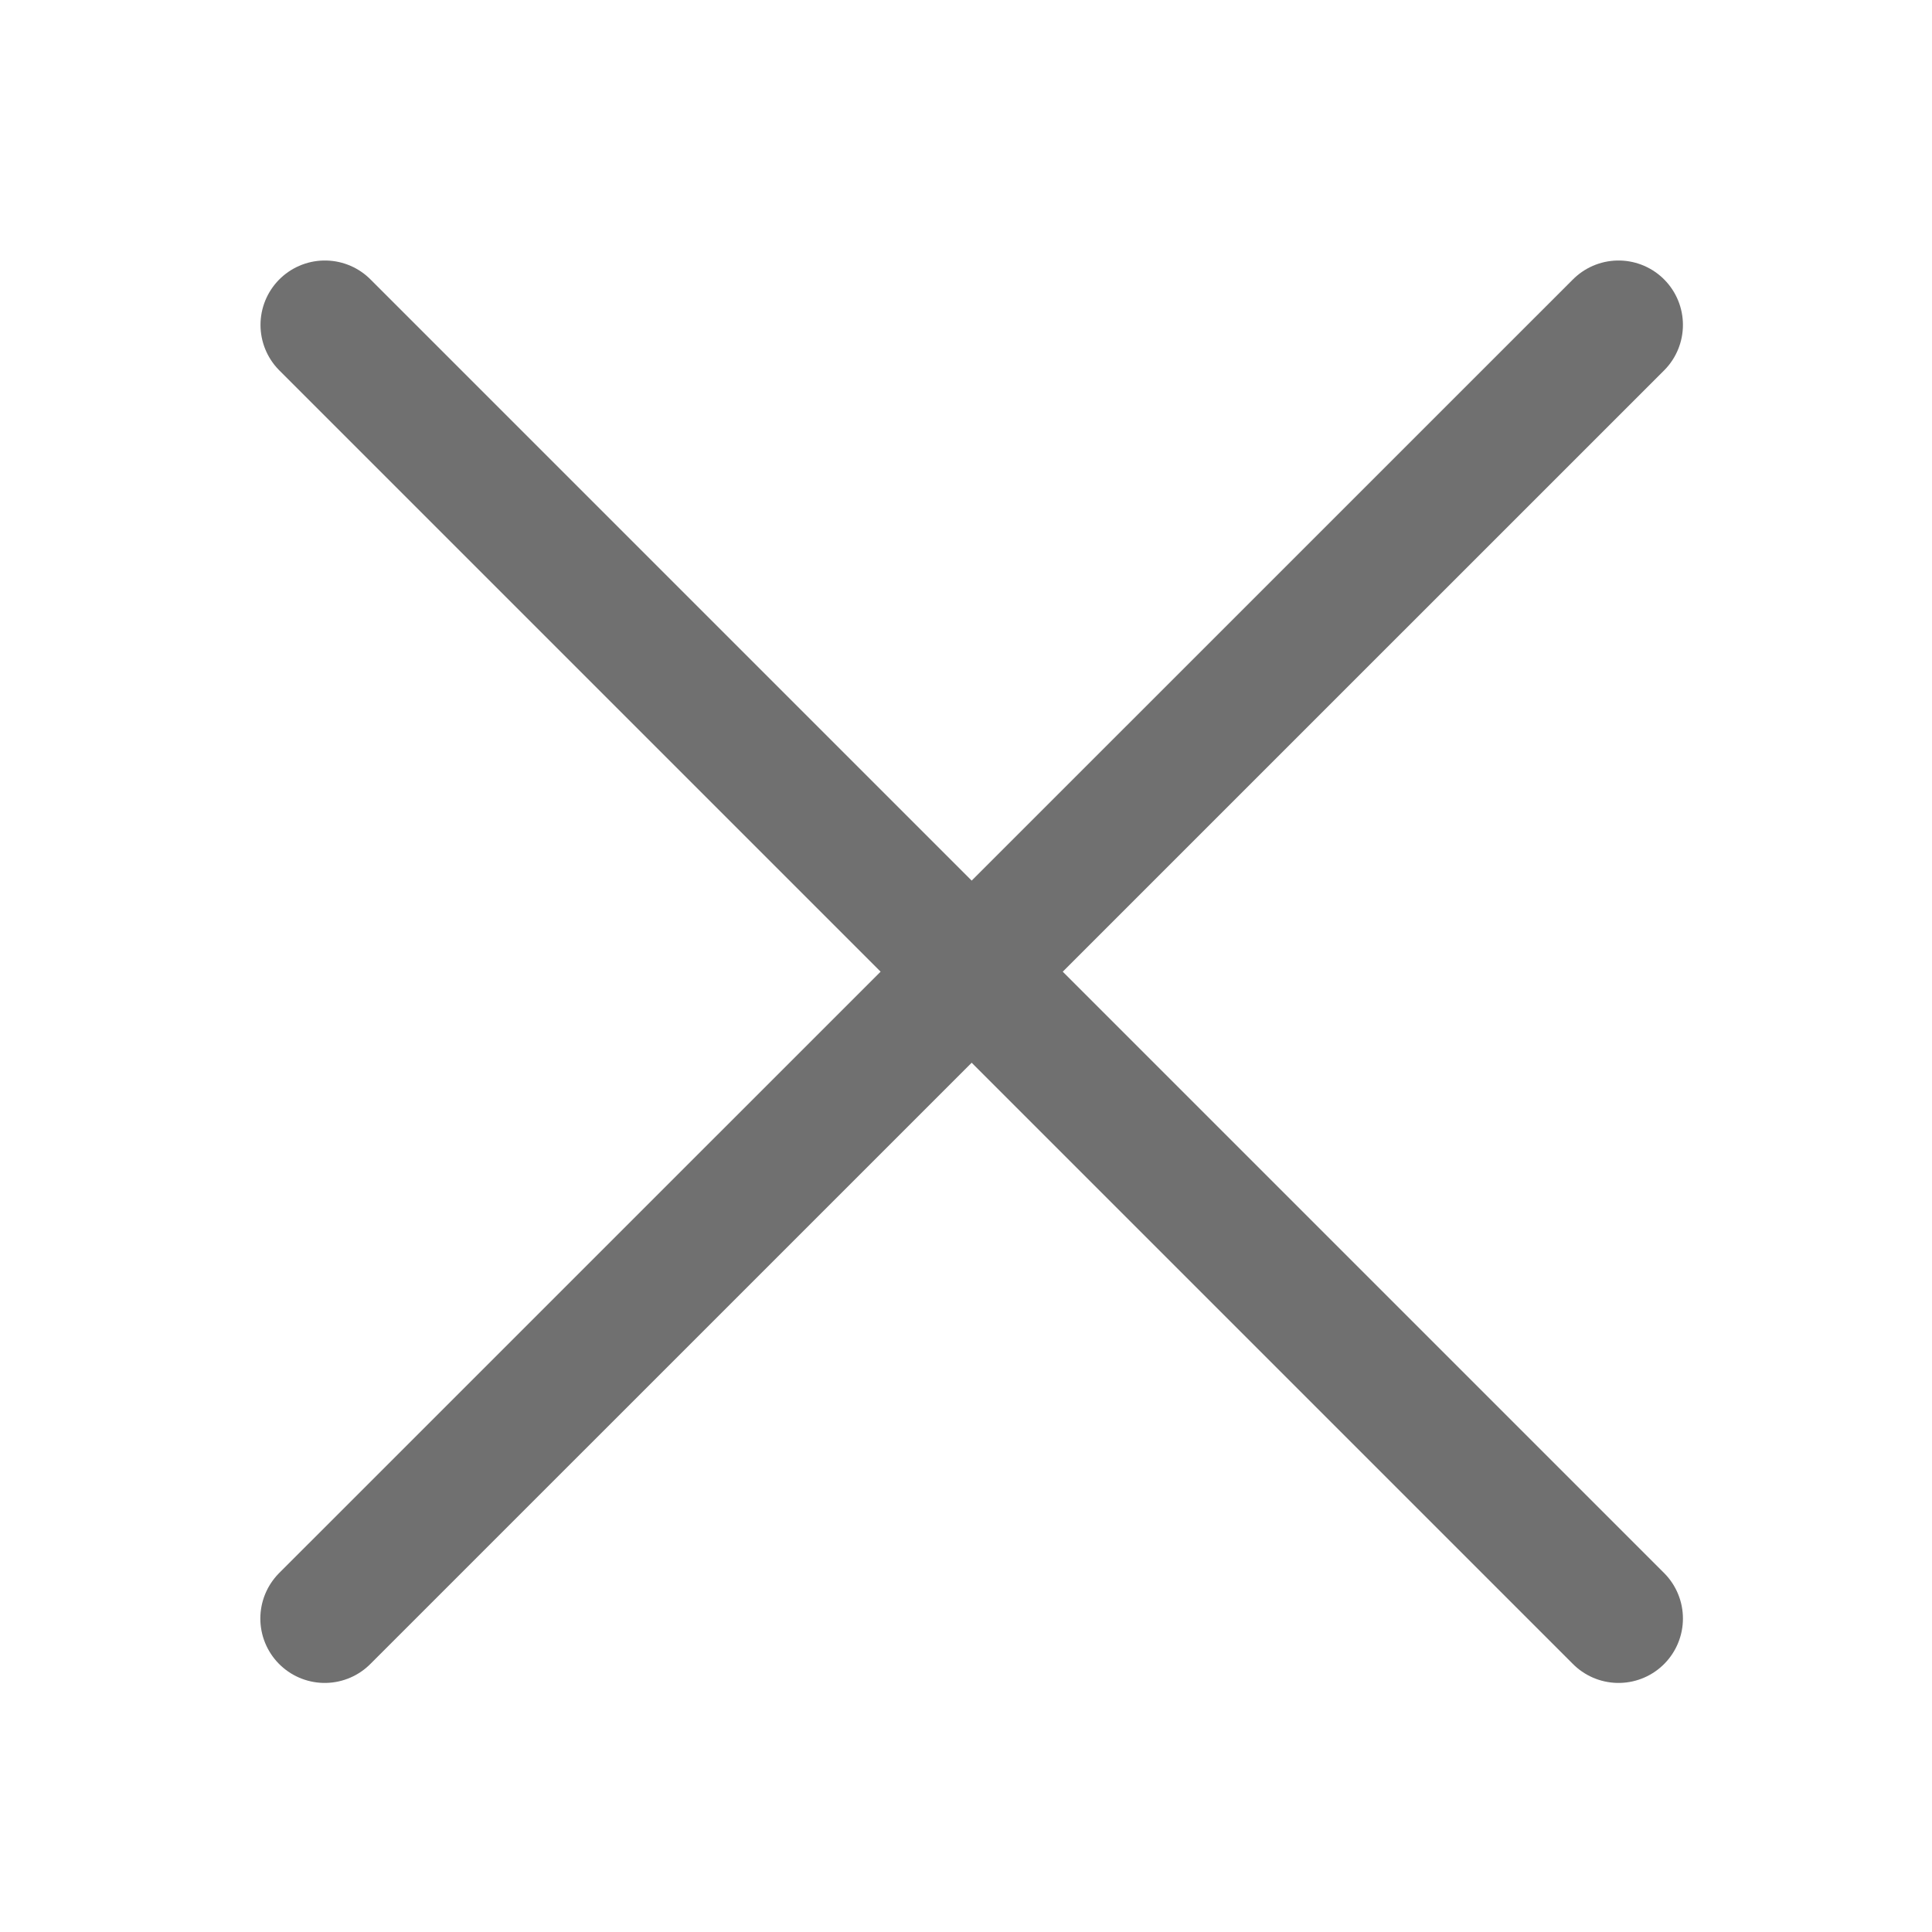
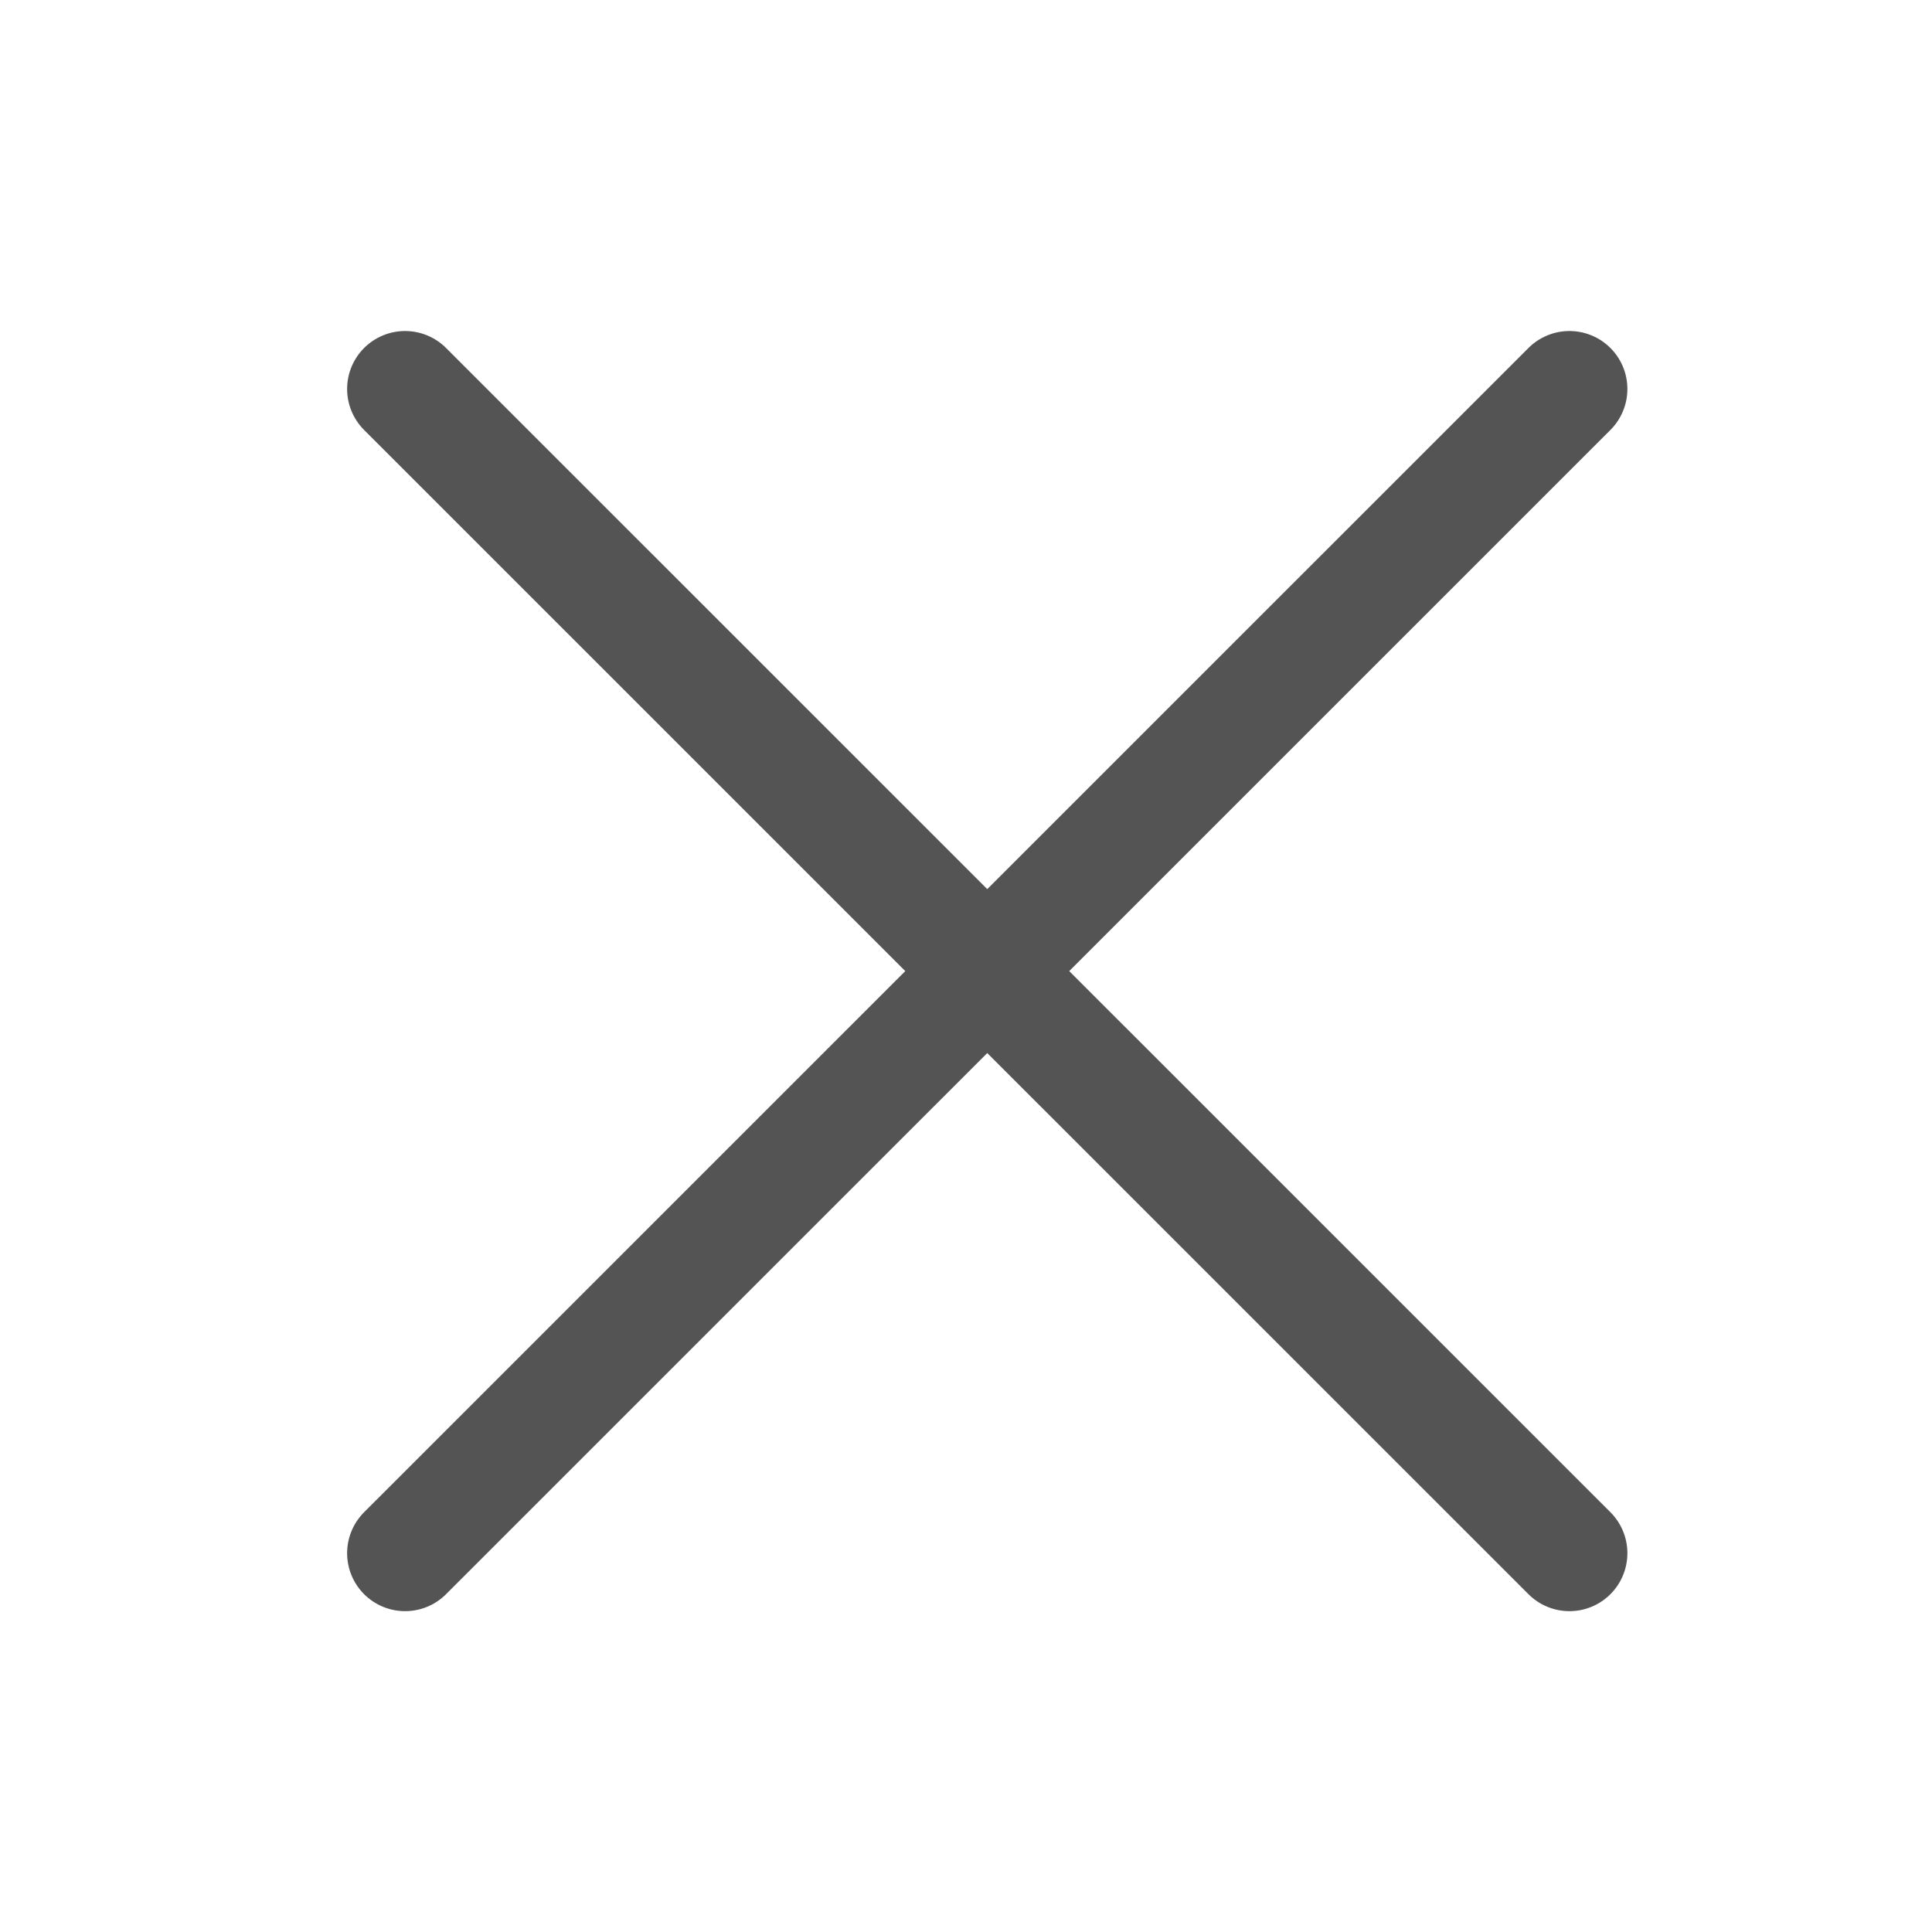
- <svg xmlns="http://www.w3.org/2000/svg" width="12" height="12" viewBox="0 0 12 12" fill="none">
-   <path d="M2.018 2.018L10.053 10.053" stroke="#707070" stroke-width="0.8" stroke-linecap="round" stroke-linejoin="round" />
-   <path d="M2.017 10.053L10.053 2.018" stroke="#707070" stroke-width="0.8" stroke-linecap="round" stroke-linejoin="round" />
+ <svg xmlns="http://www.w3.org/2000/svg" width="15" height="15" viewBox="0 0 15 14" fill="none">
+   <path d="M3.145 2.52L12.185 11.559" stroke="#545454" stroke-width="0.9" stroke-linecap="round" stroke-linejoin="round" />
+   <path d="M3.145 11.559L12.185 2.52" stroke="#545454" stroke-width="0.9" stroke-linecap="round" stroke-linejoin="round" />
</svg>
